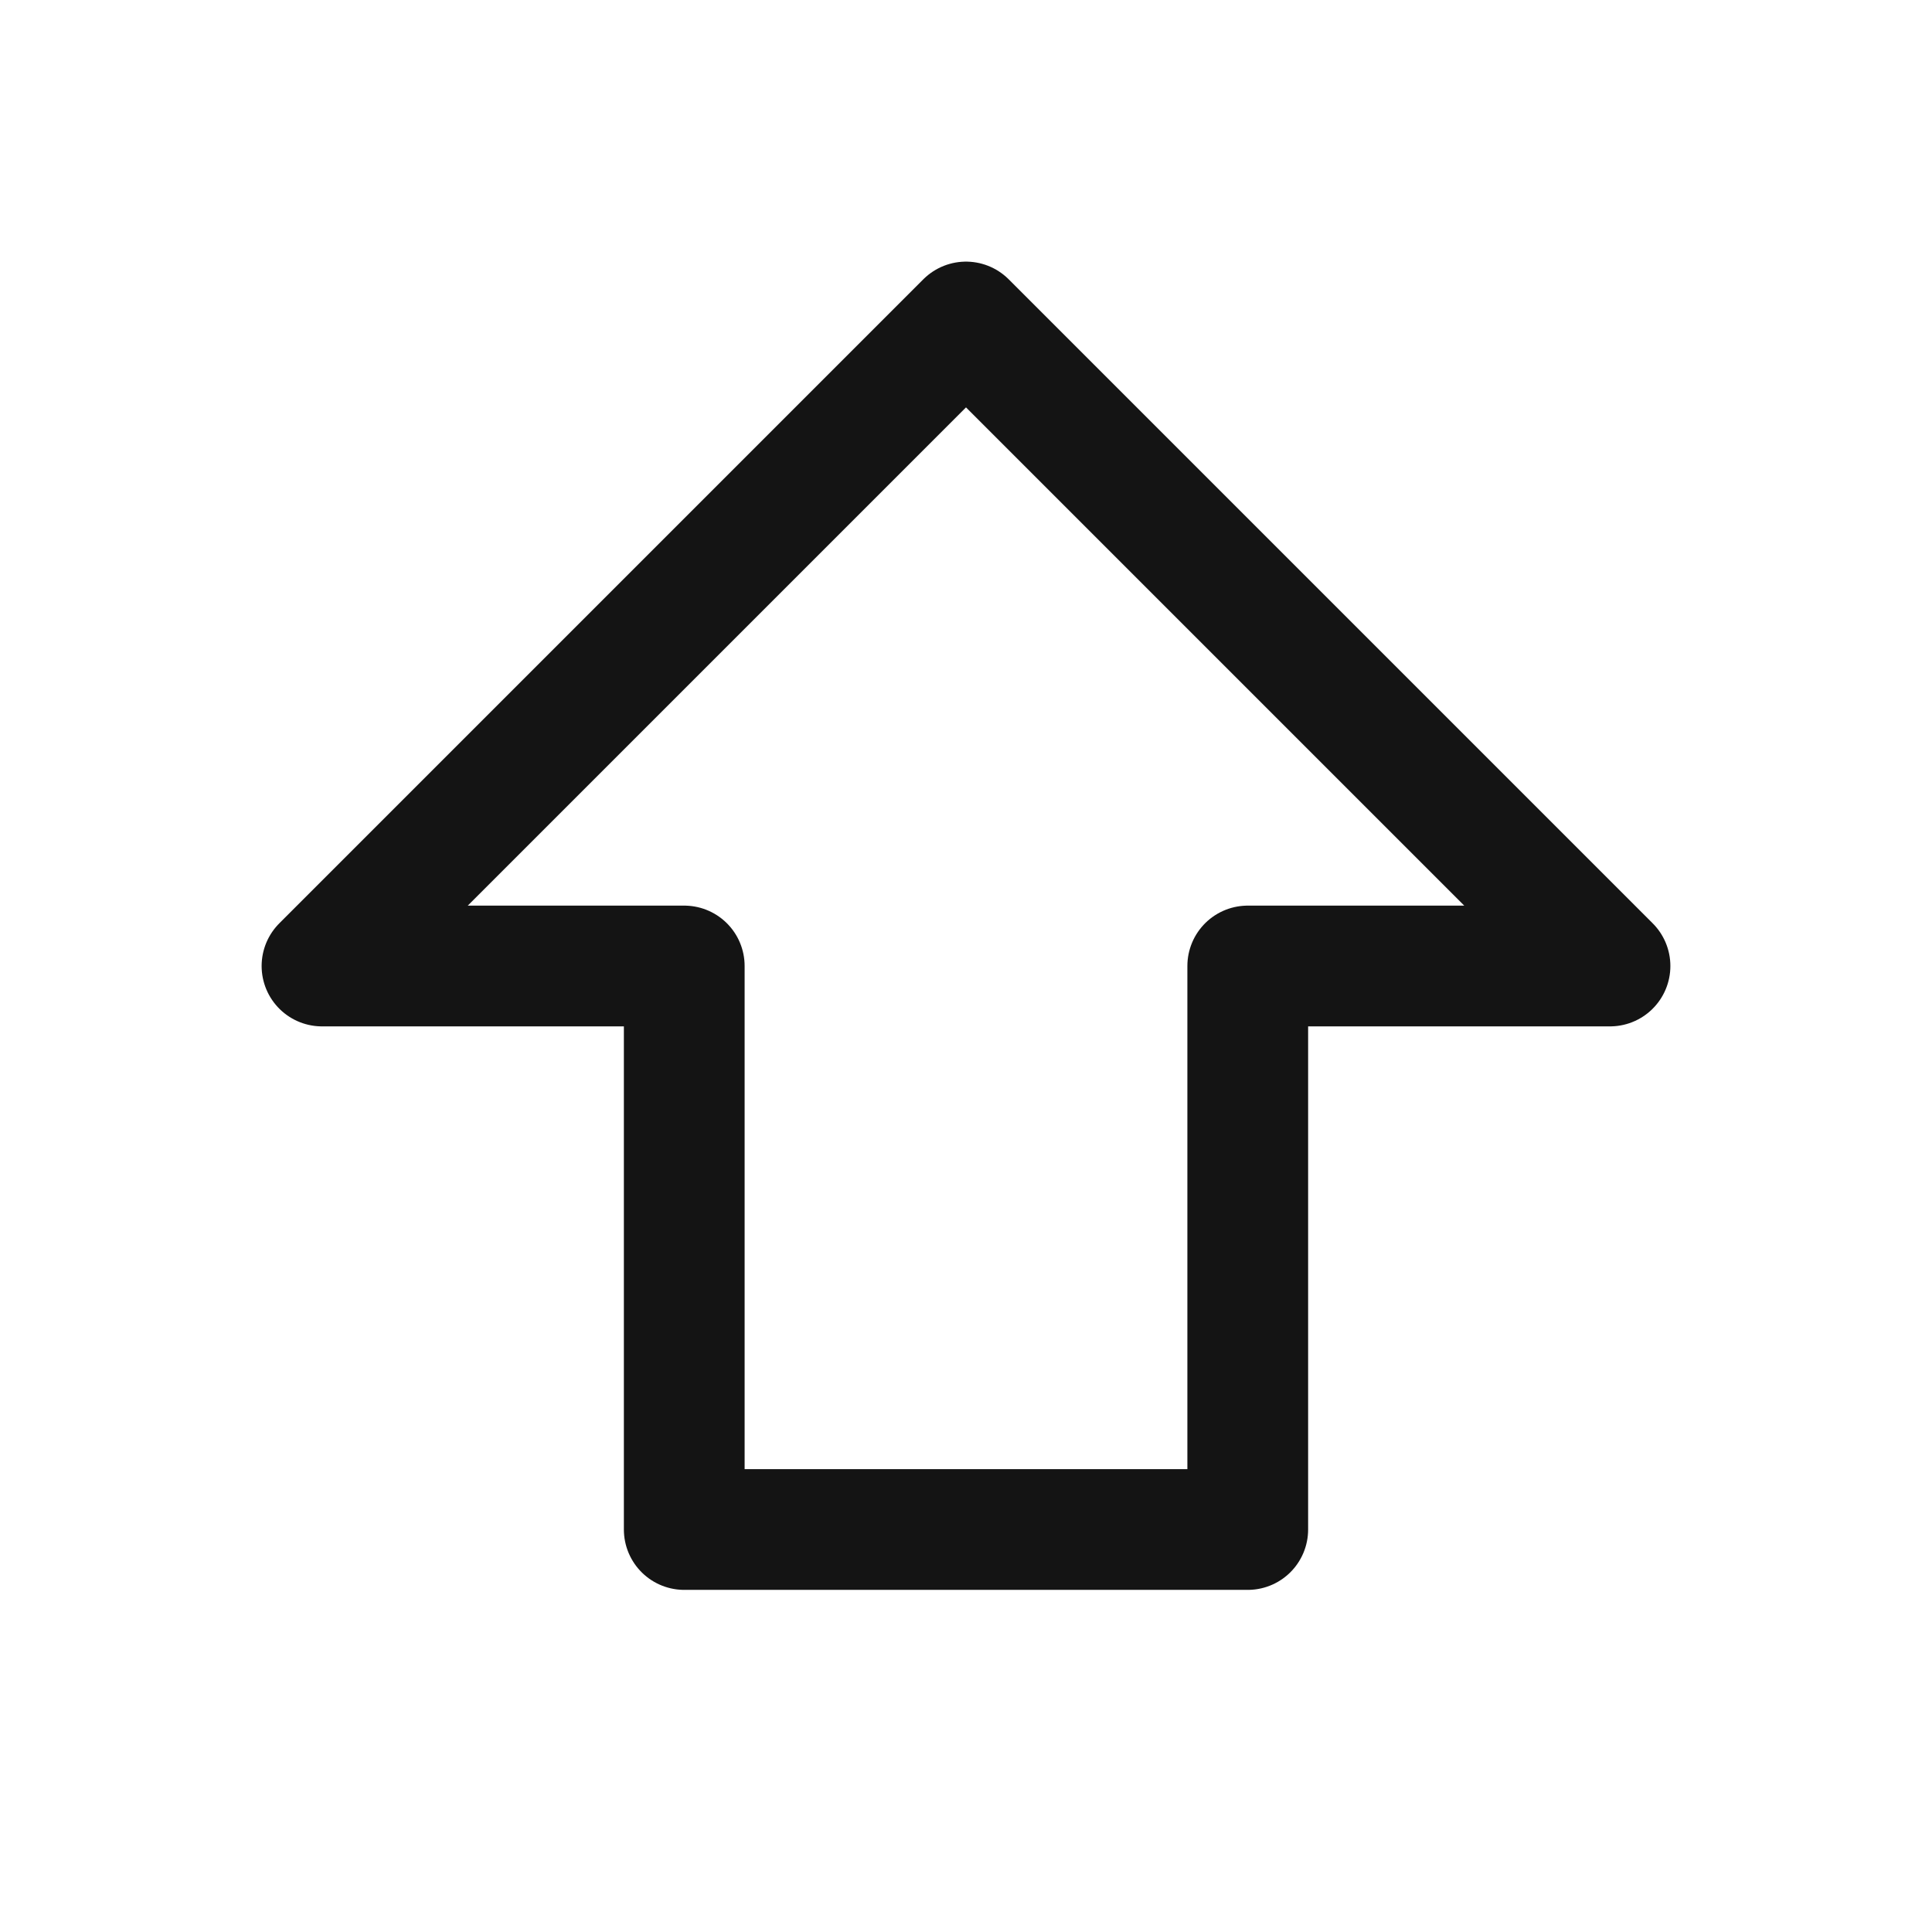
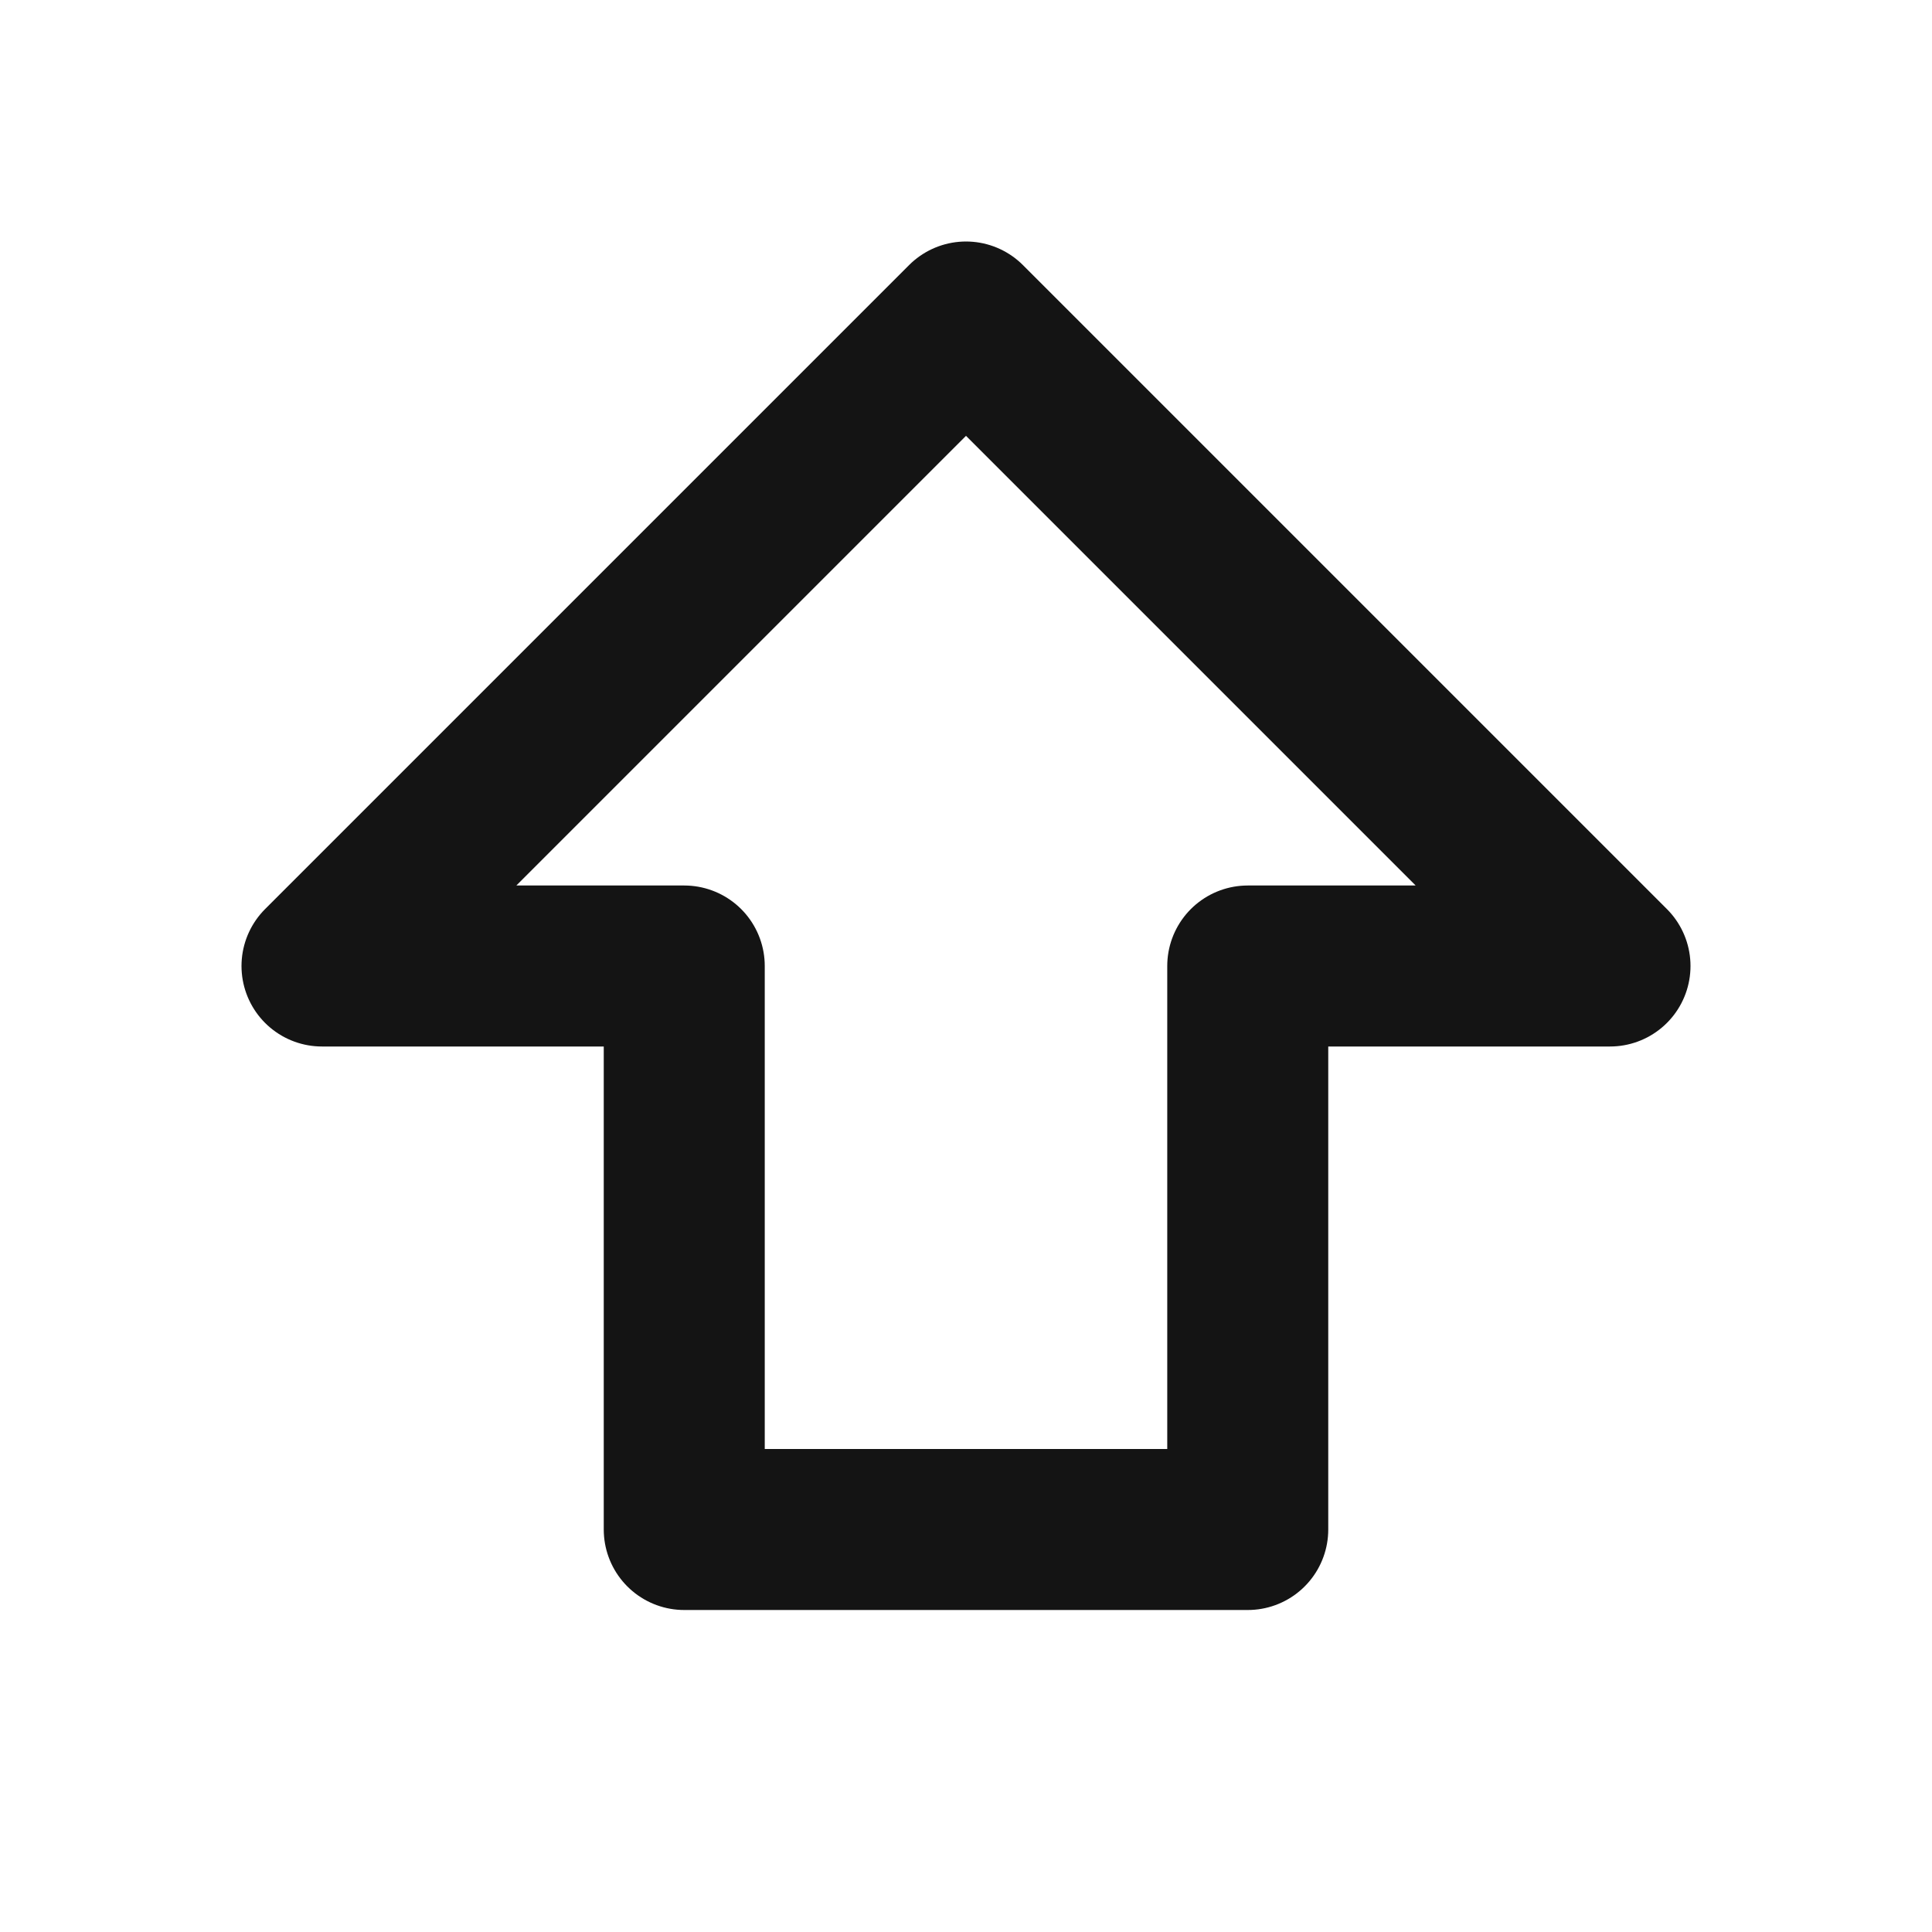
<svg xmlns="http://www.w3.org/2000/svg" viewBox="0 0 24 24">
-   <path d="M12 4 L4 12 h4.5 v7 h7 v-7 H20 Z" fill="none" stroke="#141414" stroke-width="1.5" stroke-linecap="round" stroke-linejoin="round" />
+   <path d="M12 4 L4 12 h4.5 v7 h7 v-7 H20 Z" fill="none" stroke="#141414" stroke-width="2.0" stroke-linecap="round" stroke-linejoin="round" />
</svg>
